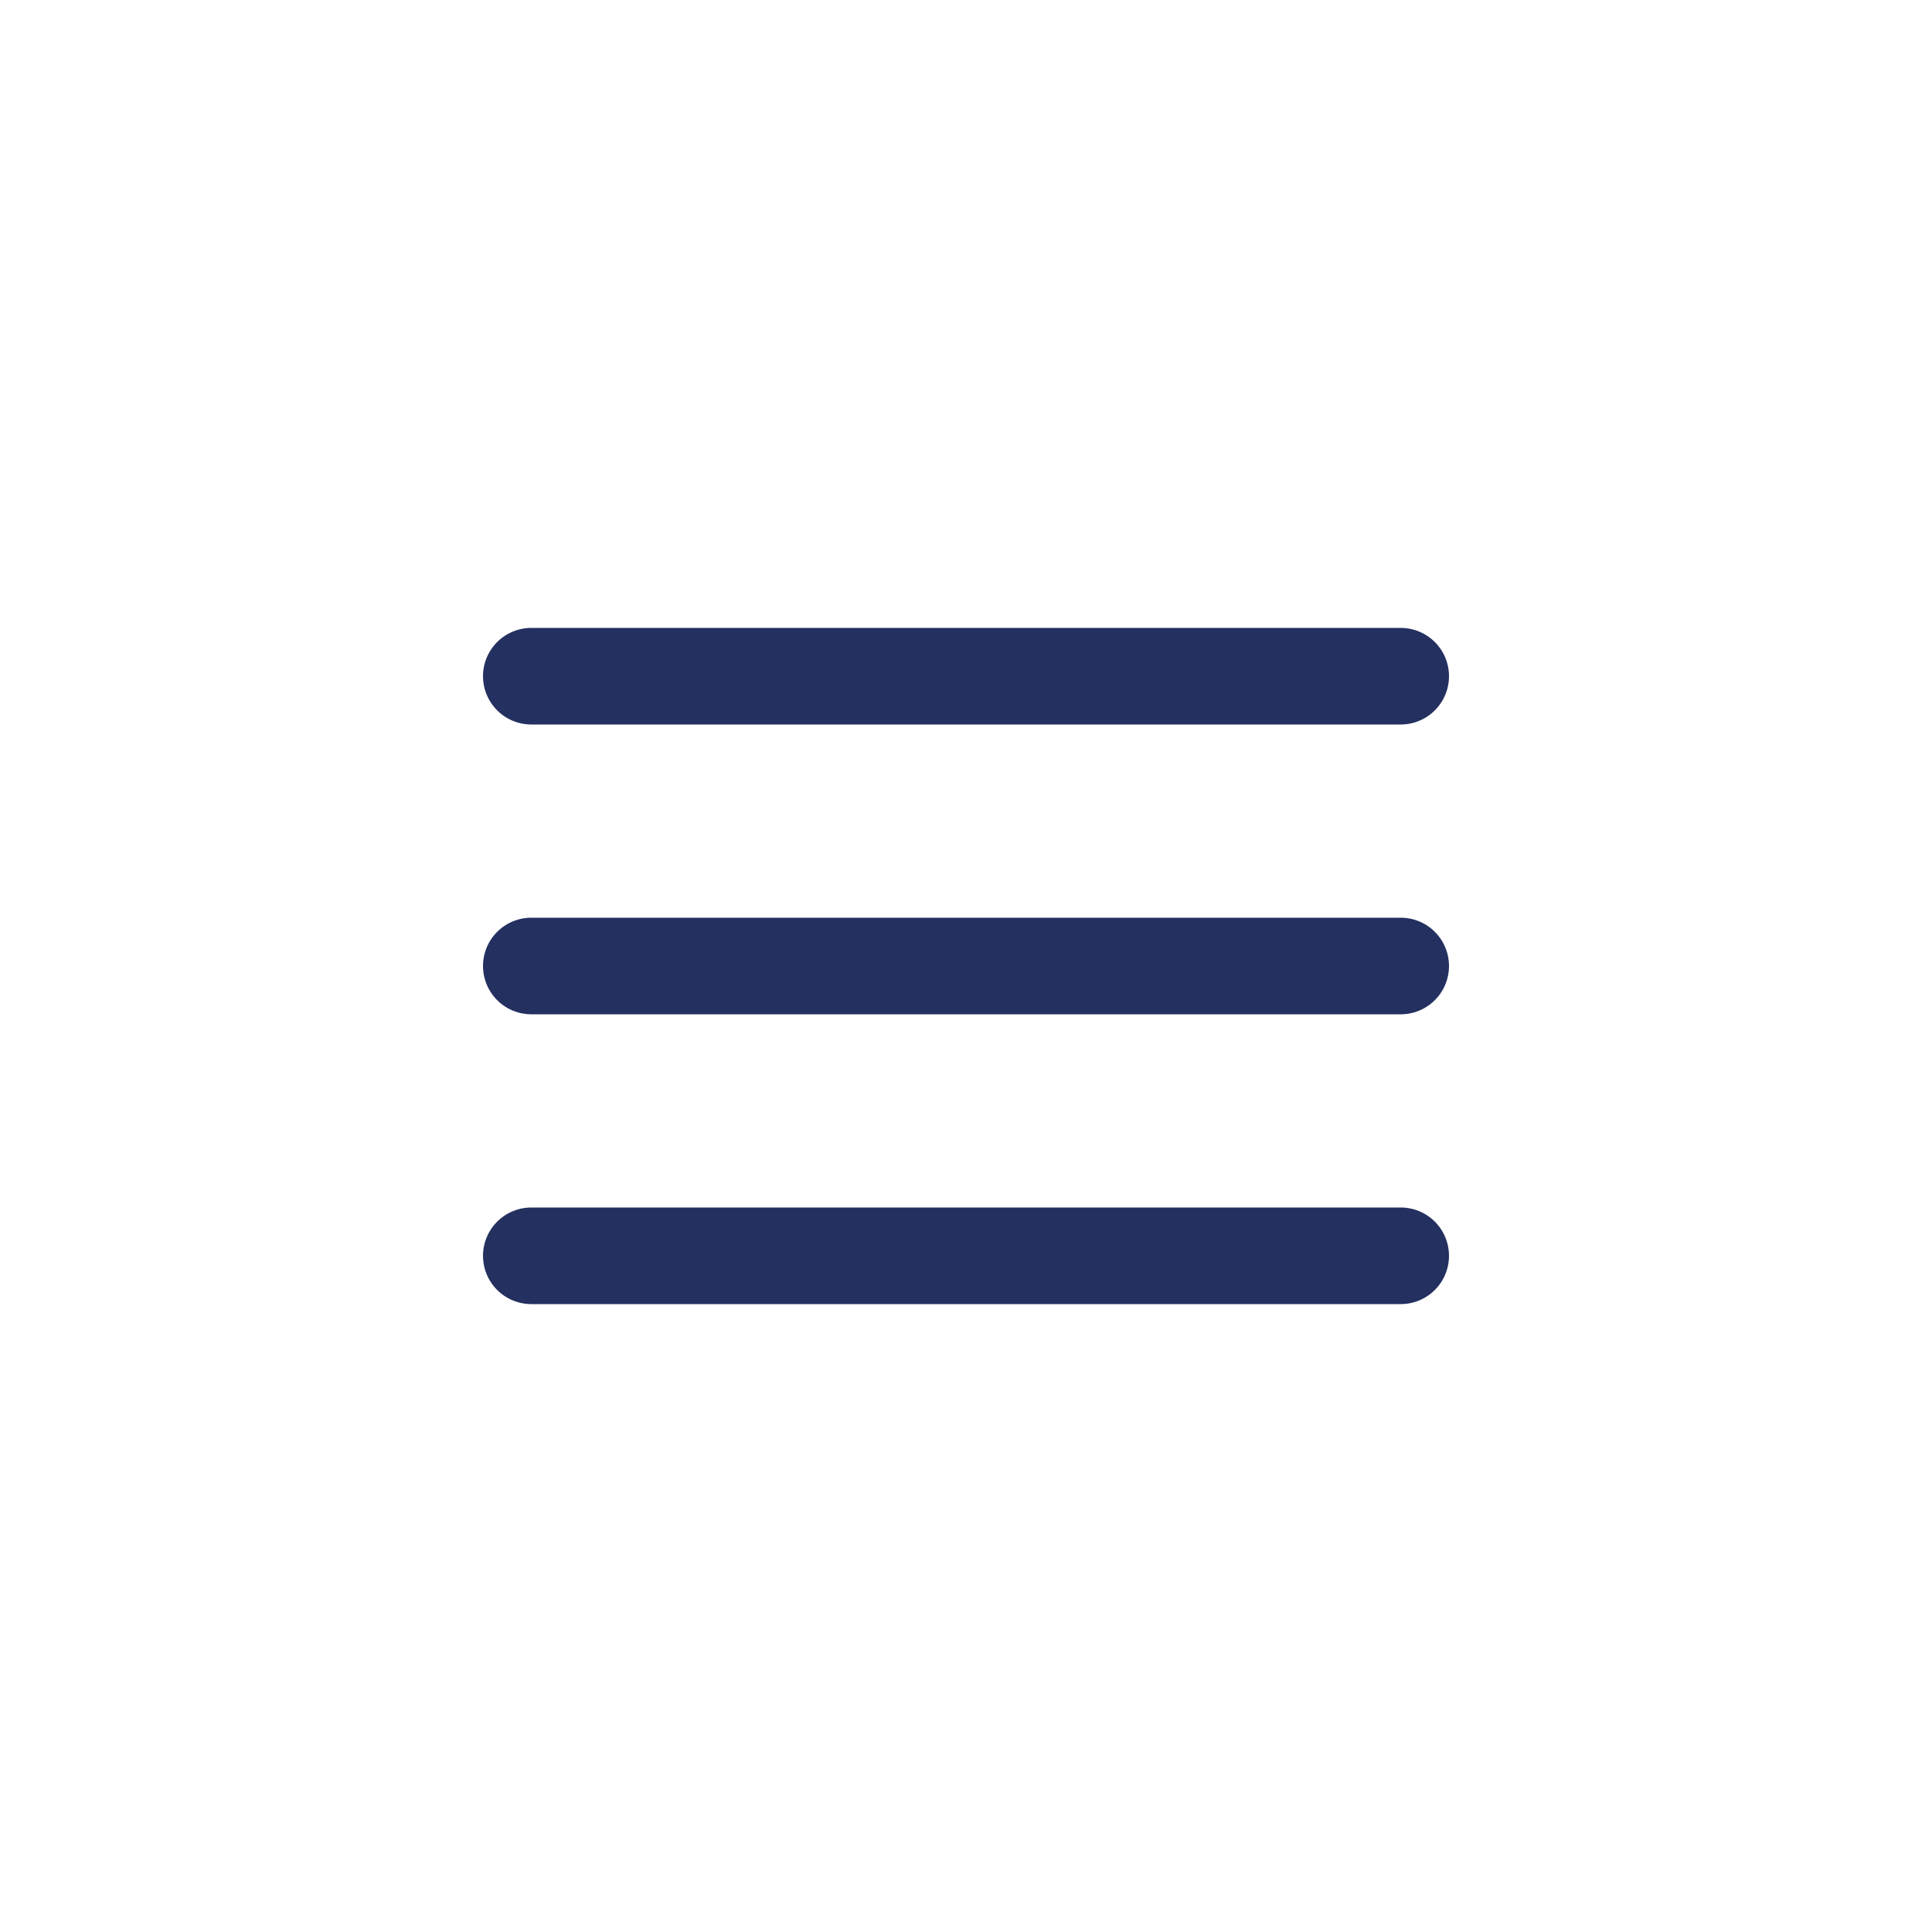
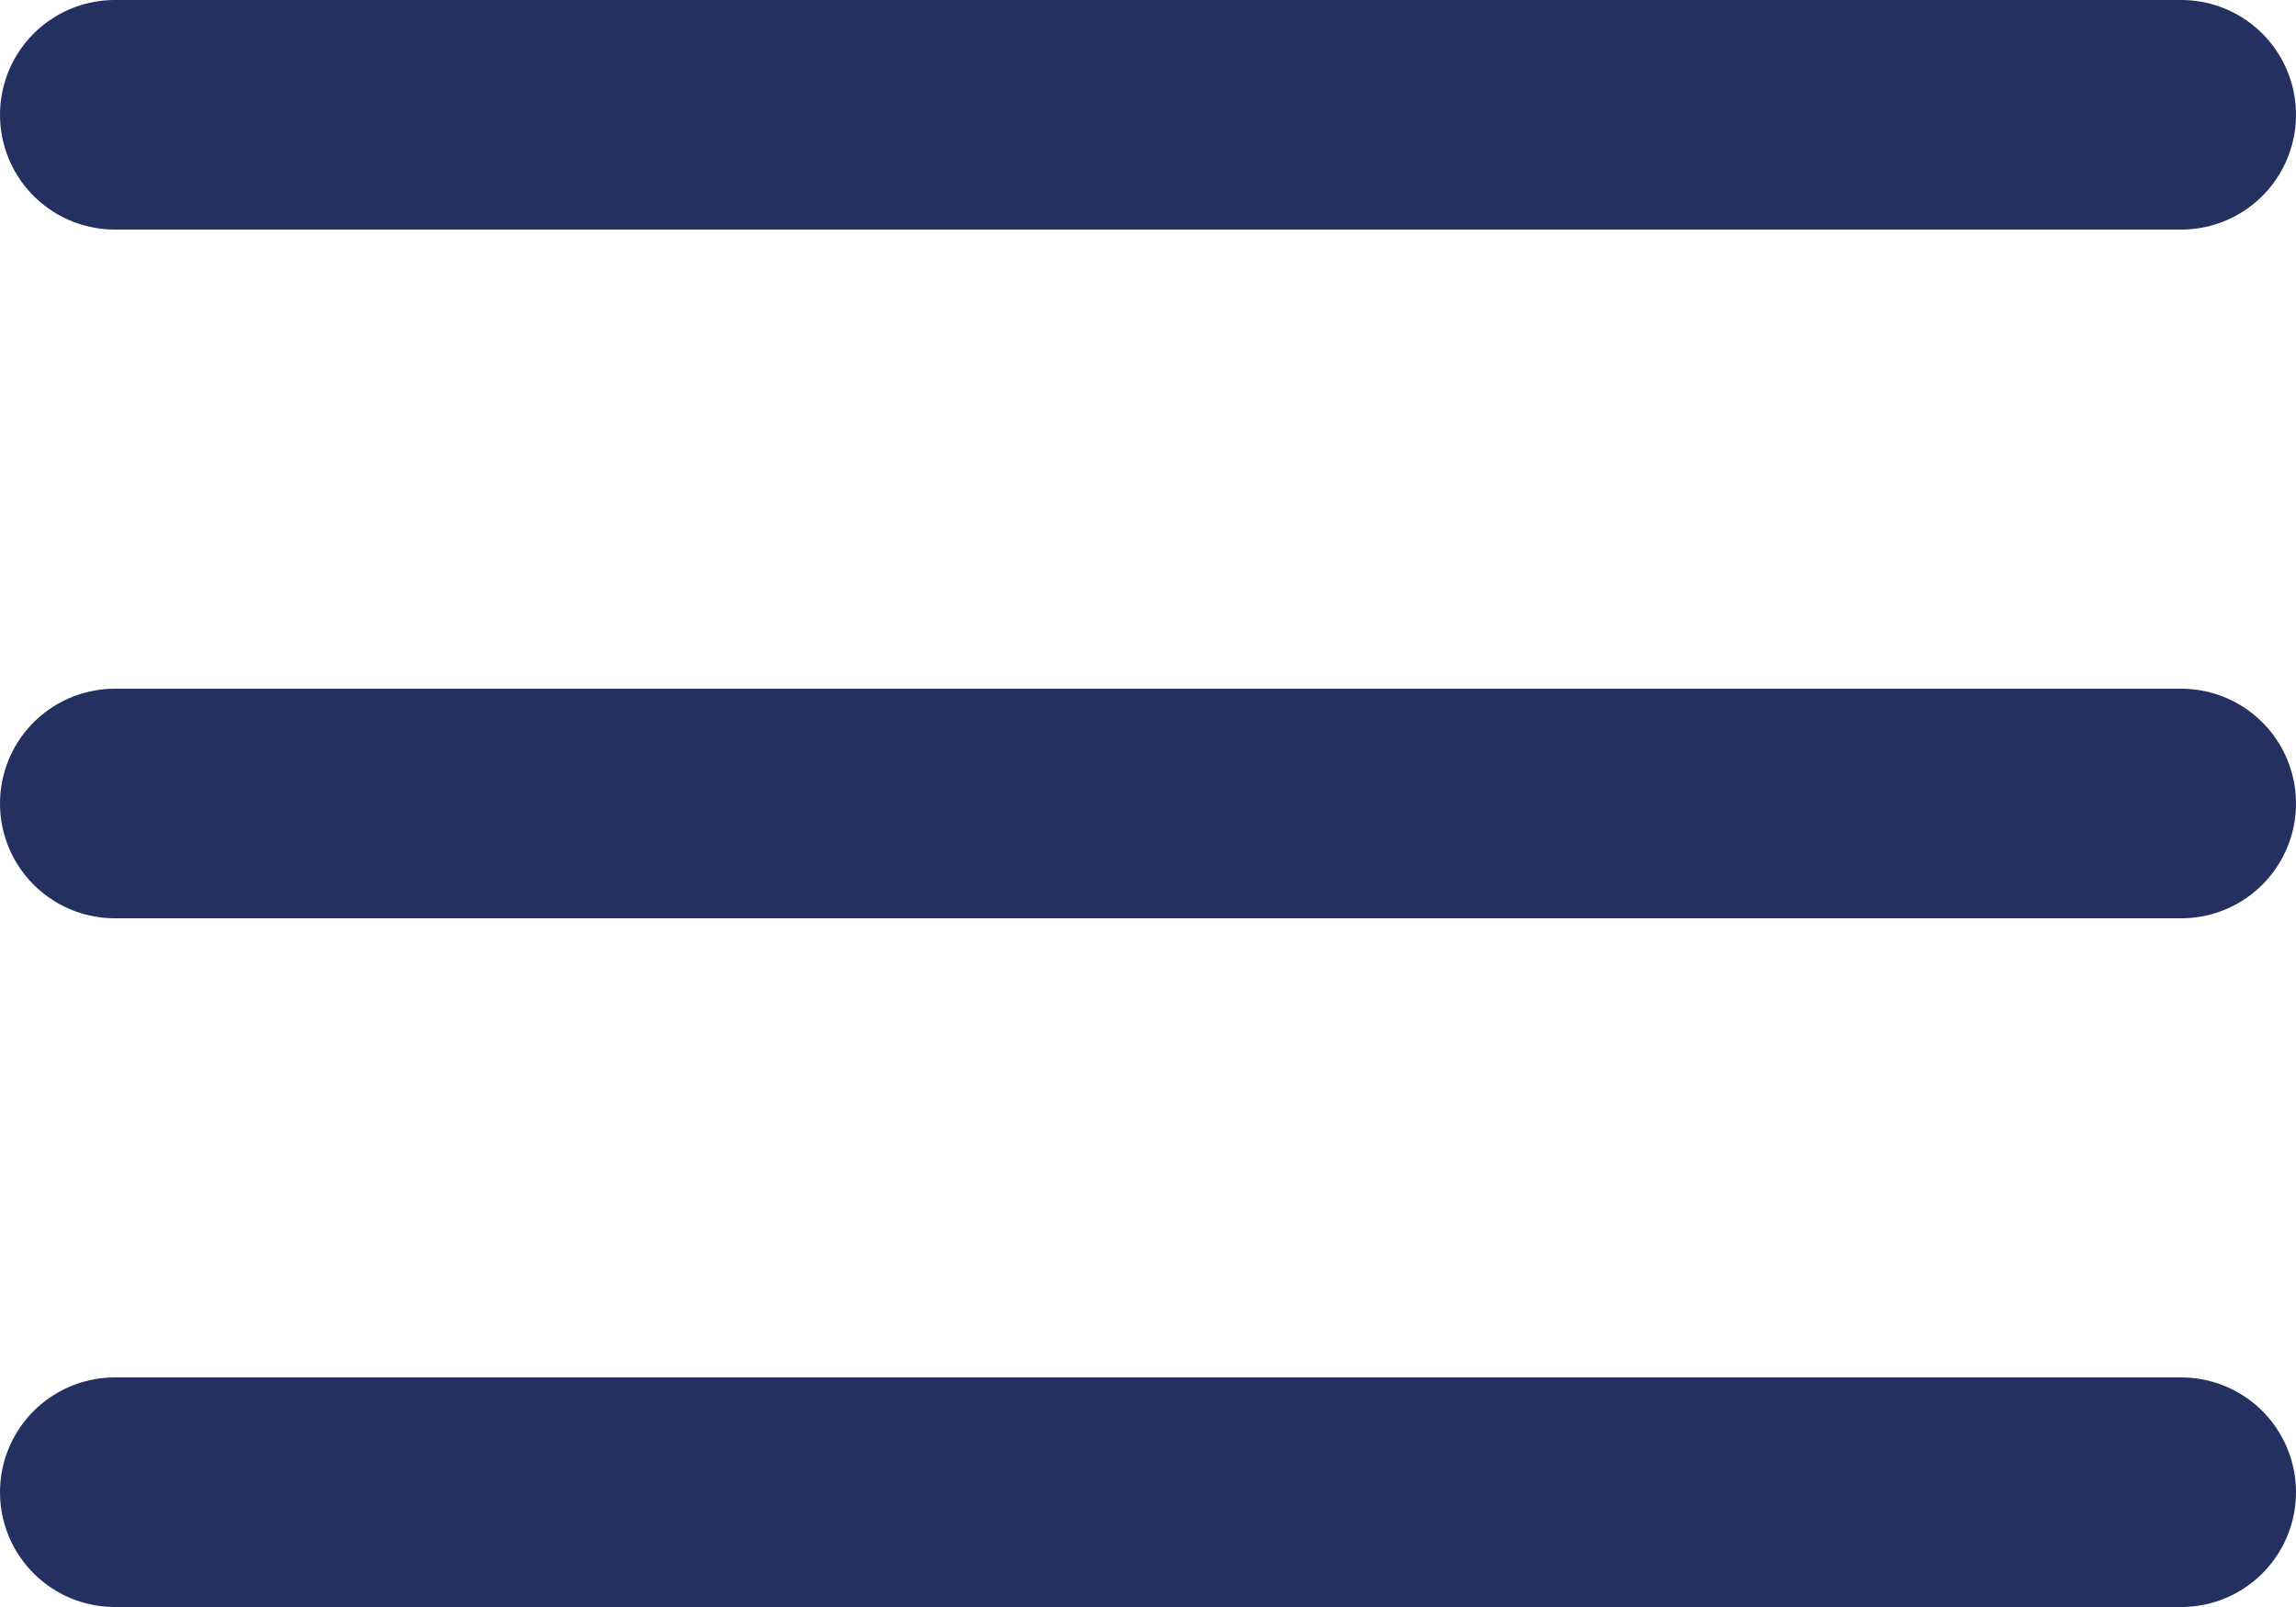
- <svg xmlns="http://www.w3.org/2000/svg" width="40" height="40" viewBox="0 0 40 40" fill="none">
-   <path d="M11 26H29" stroke="#243060" stroke-width="2" stroke-linecap="round" stroke-linejoin="round" />
-   <path d="M11 20H29" stroke="#243060" stroke-width="2" stroke-linecap="round" stroke-linejoin="round" />
-   <path d="M11 14H29" stroke="#243060" stroke-width="2" stroke-linecap="round" stroke-linejoin="round" />
+ <svg xmlns="http://www.w3.org/2000/svg" width="20" height="14" viewBox="0 0 20 14" fill="none">
+   <path d="M1 13H19" stroke="#243060" stroke-width="2" stroke-linecap="round" stroke-linejoin="round" />
+   <path d="M1 7H19" stroke="#243060" stroke-width="2" stroke-linecap="round" stroke-linejoin="round" />
+   <path d="M1 1H19" stroke="#243060" stroke-width="2" stroke-linecap="round" stroke-linejoin="round" />
</svg>
